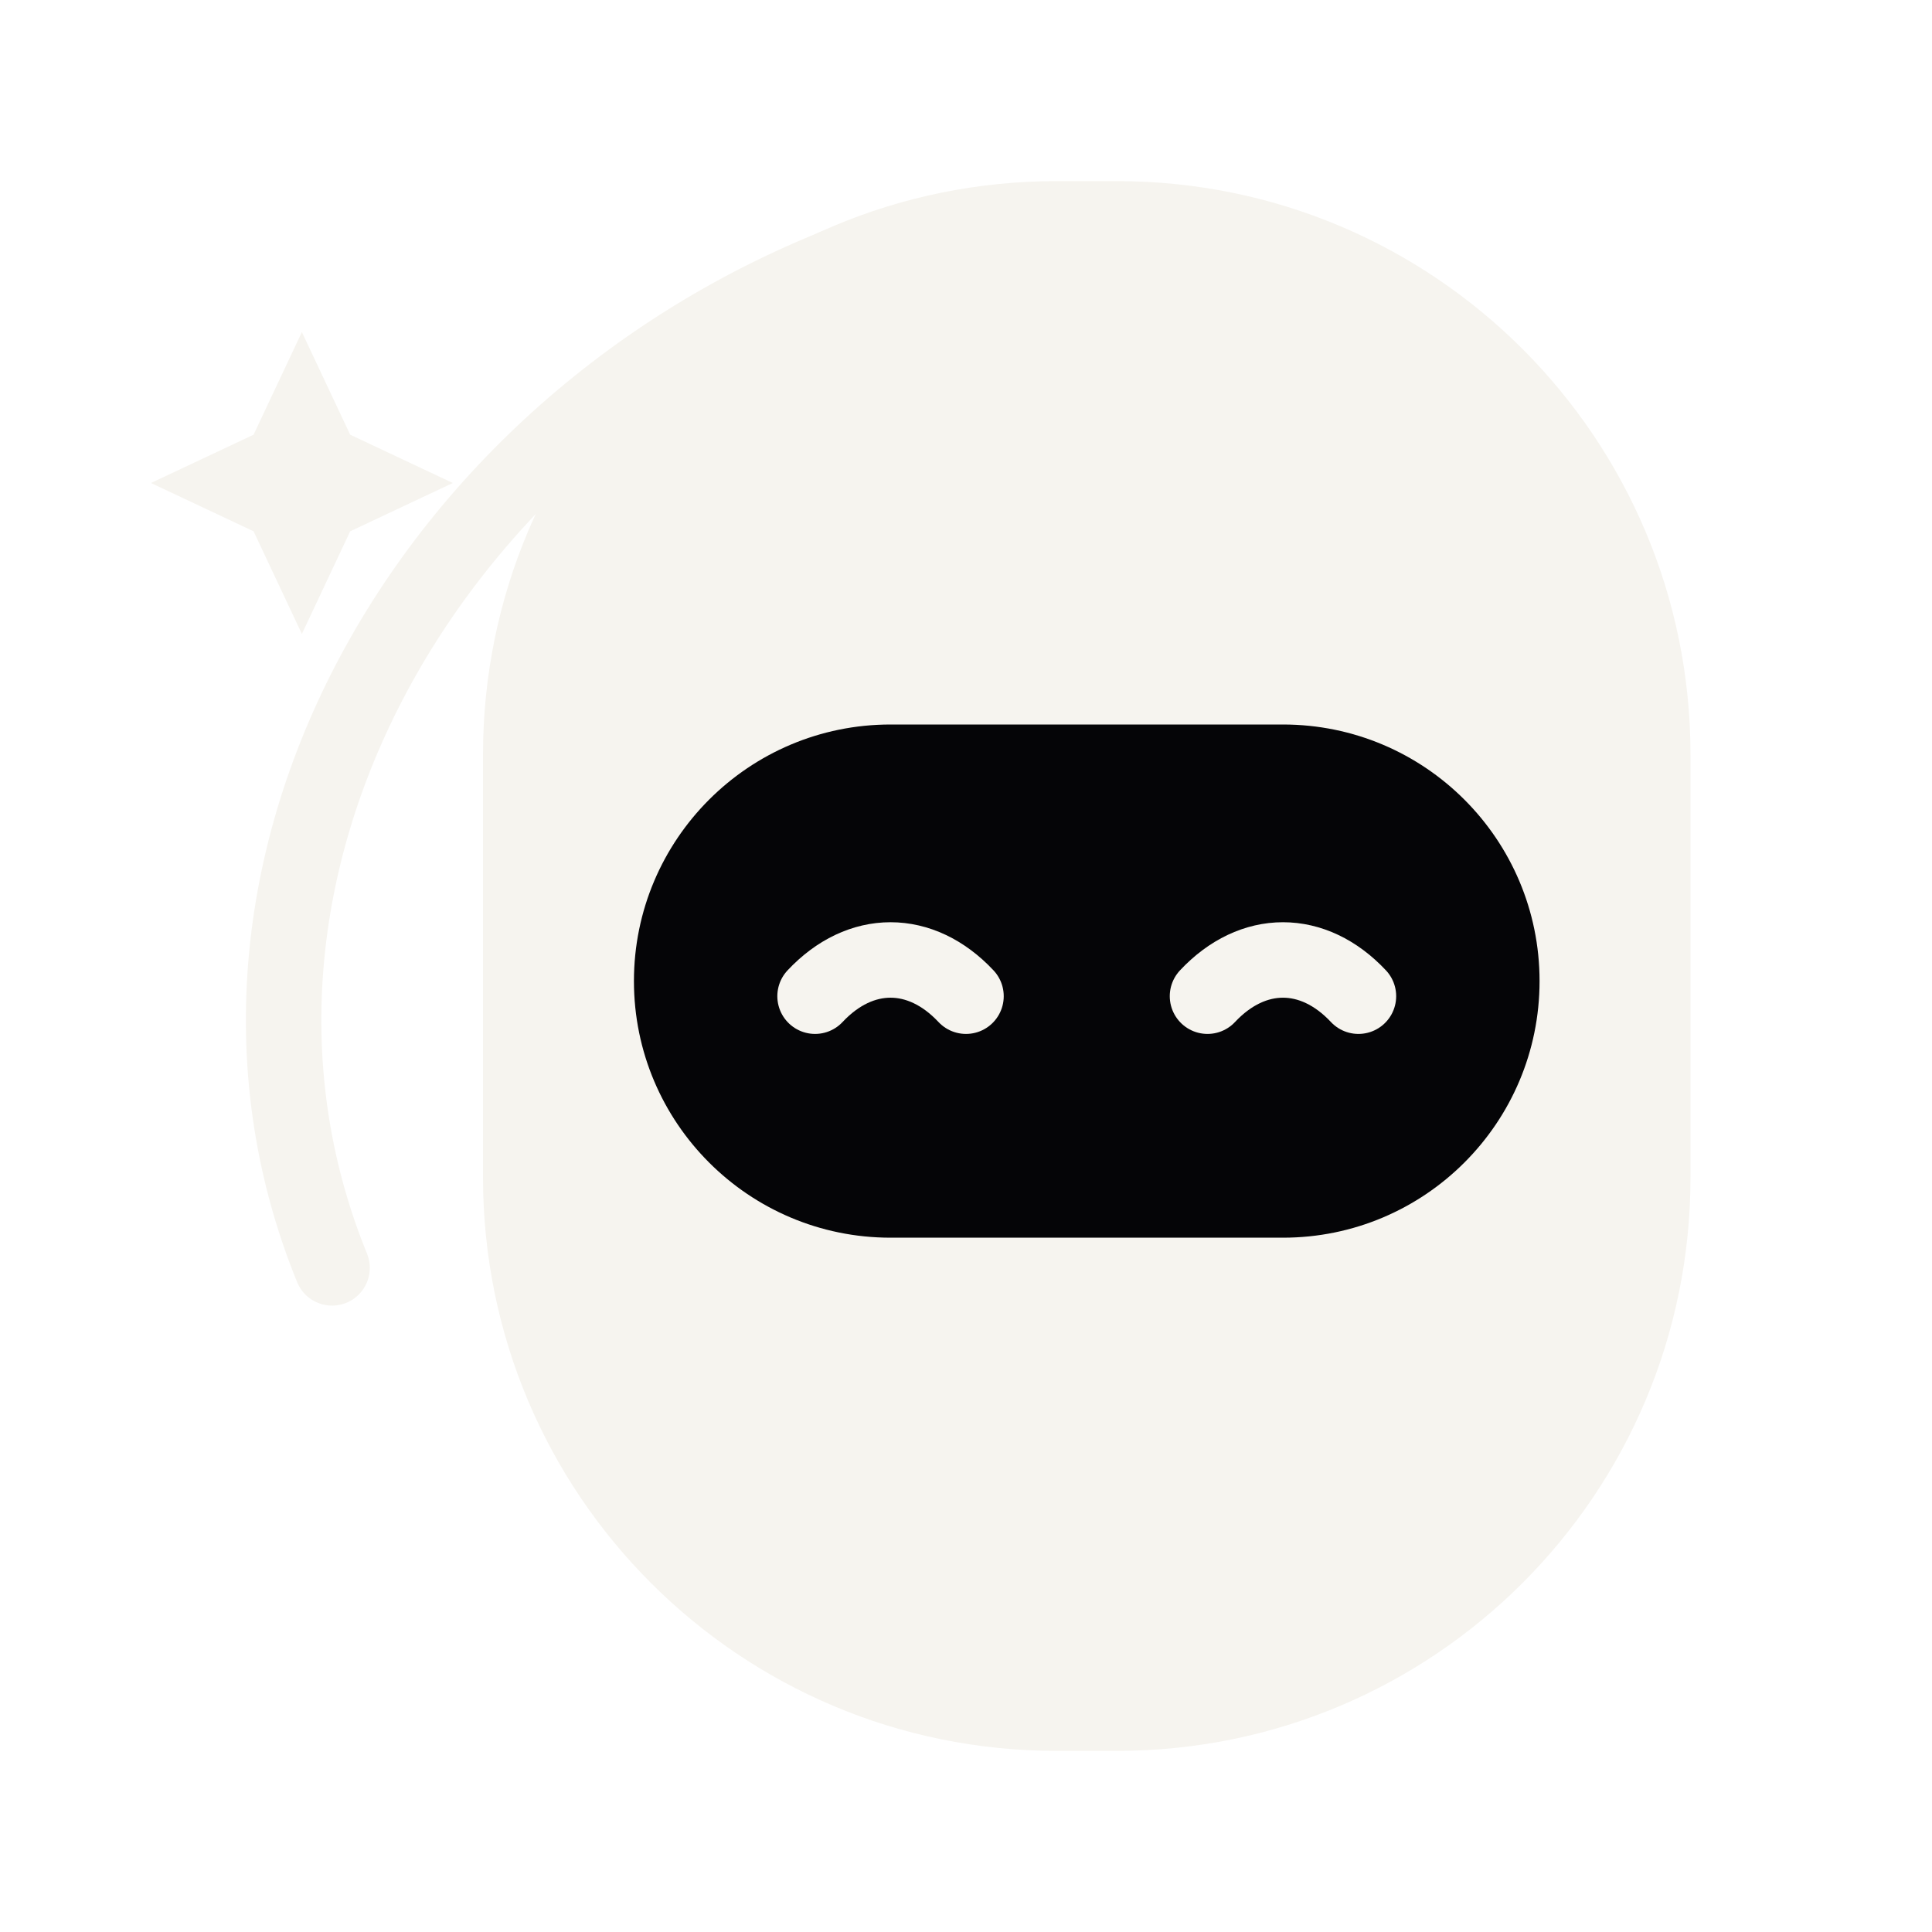
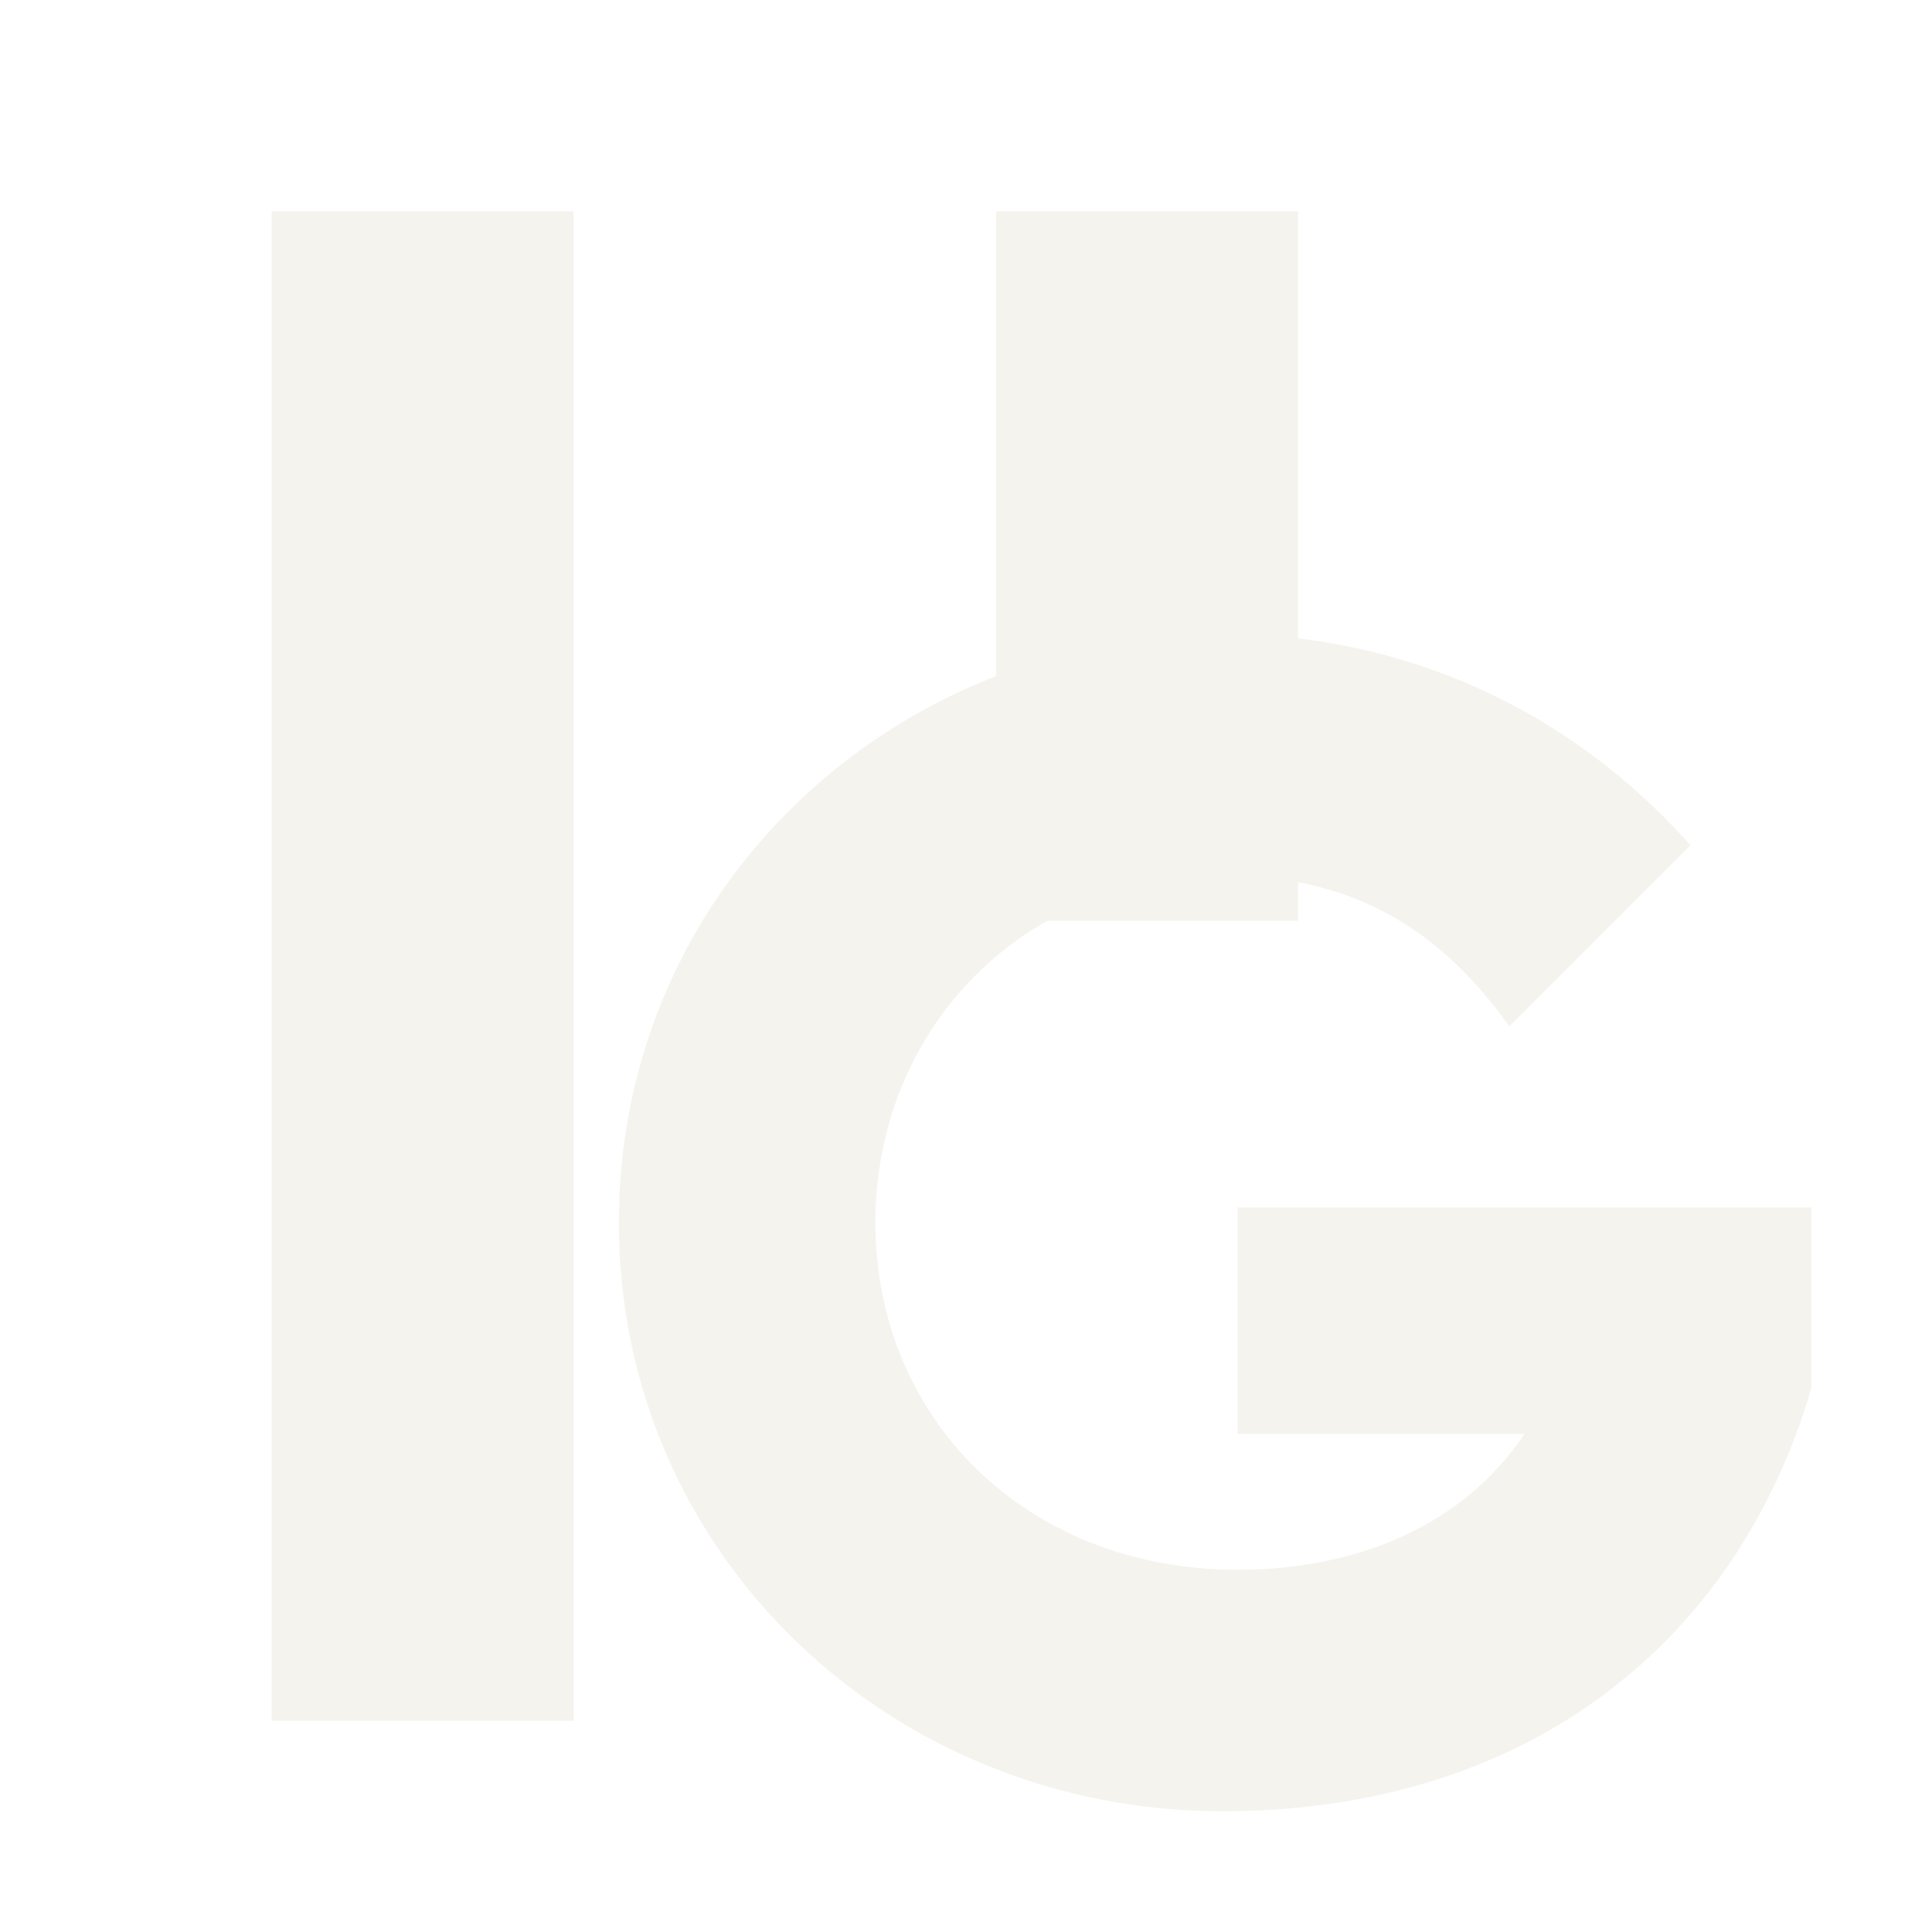
- <svg xmlns="http://www.w3.org/2000/svg" width="64" height="64" viewBox="0 0 64 64" fill="none">
-   <path d="M11 42C5.5 28.5 14.7 12.8 30 8" stroke="#F6F4EF" stroke-width="2.5" stroke-linecap="round" />
-   <path d="M16 25C16 14.5 24.5 6 35 6H37C47.5 6 56 14.5 56 25V39C56 49.5 47.5 58 37 58H35C24.5 58 16 49.5 16 39V25Z" fill="#F6F4EF" />
-   <rect x="21" y="24" width="30" height="17" rx="8.5" fill="#050507" />
-   <path d="M27 33C28.5 31.4 30.5 31.4 32 33M40 33C41.5 31.4 43.5 31.4 45 33" stroke="#F6F4EF" stroke-width="2.5" stroke-linecap="round" />
-   <path d="M10 11L11.6 14.4L15 16L11.6 17.6L10 21L8.4 17.6L5 16L8.4 14.4L10 11Z" fill="#F6F4EF" />
+ <svg xmlns="http://www.w3.org/2000/svg" width="128" height="128" viewBox="0 0 128 128" role="img" aria-labelledby="title">
+   <g>
+     <path fill="#F5F3EE" d="M18 14H38V54H66V14H86V61H66V73H38V114H18ZM38 54V73H66V54Z" />
+     <path fill="#F5F3EE" d="M81 42C93 42 104 47 112 56L100 68C95 61 89 58 81 58C68 58 58 68 58 81C58 94 68 104 82 104C90 104 97 101 101 95H82V80H120V92C115 109 101 120 81 120C59 120 41 103 41 81C41 59 59 42 81 42Z" />
+   </g>
</svg>
